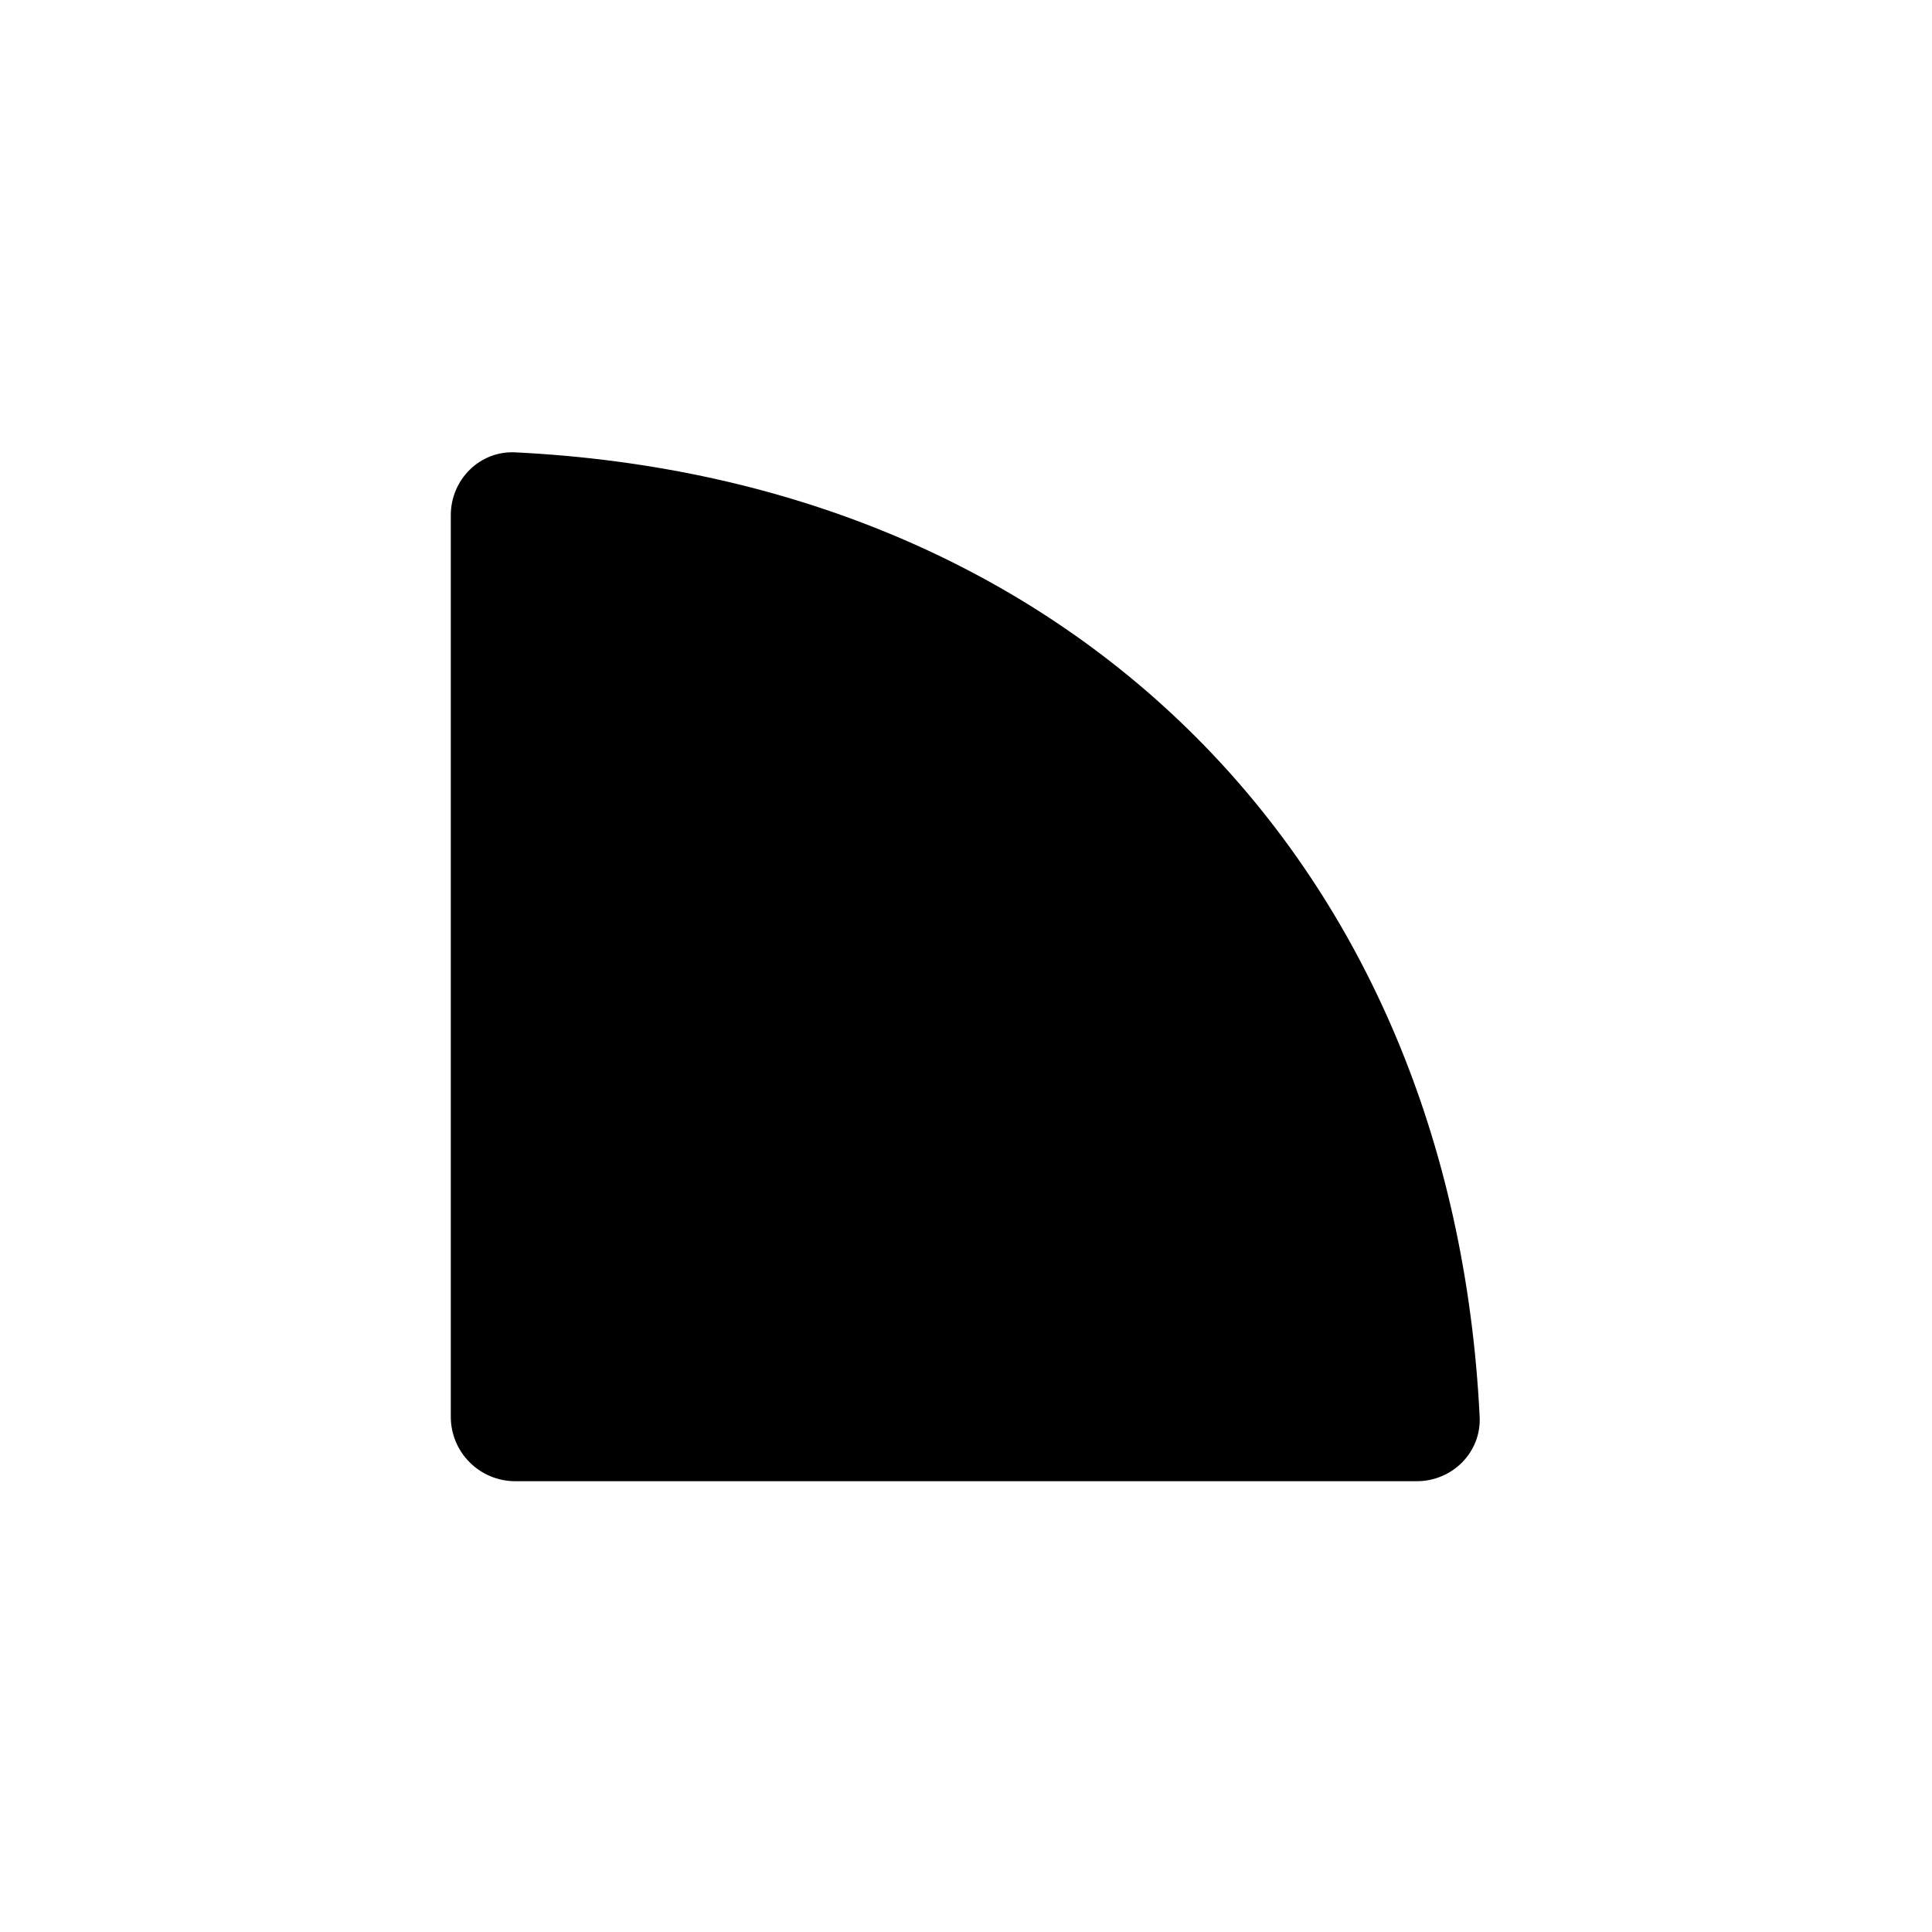
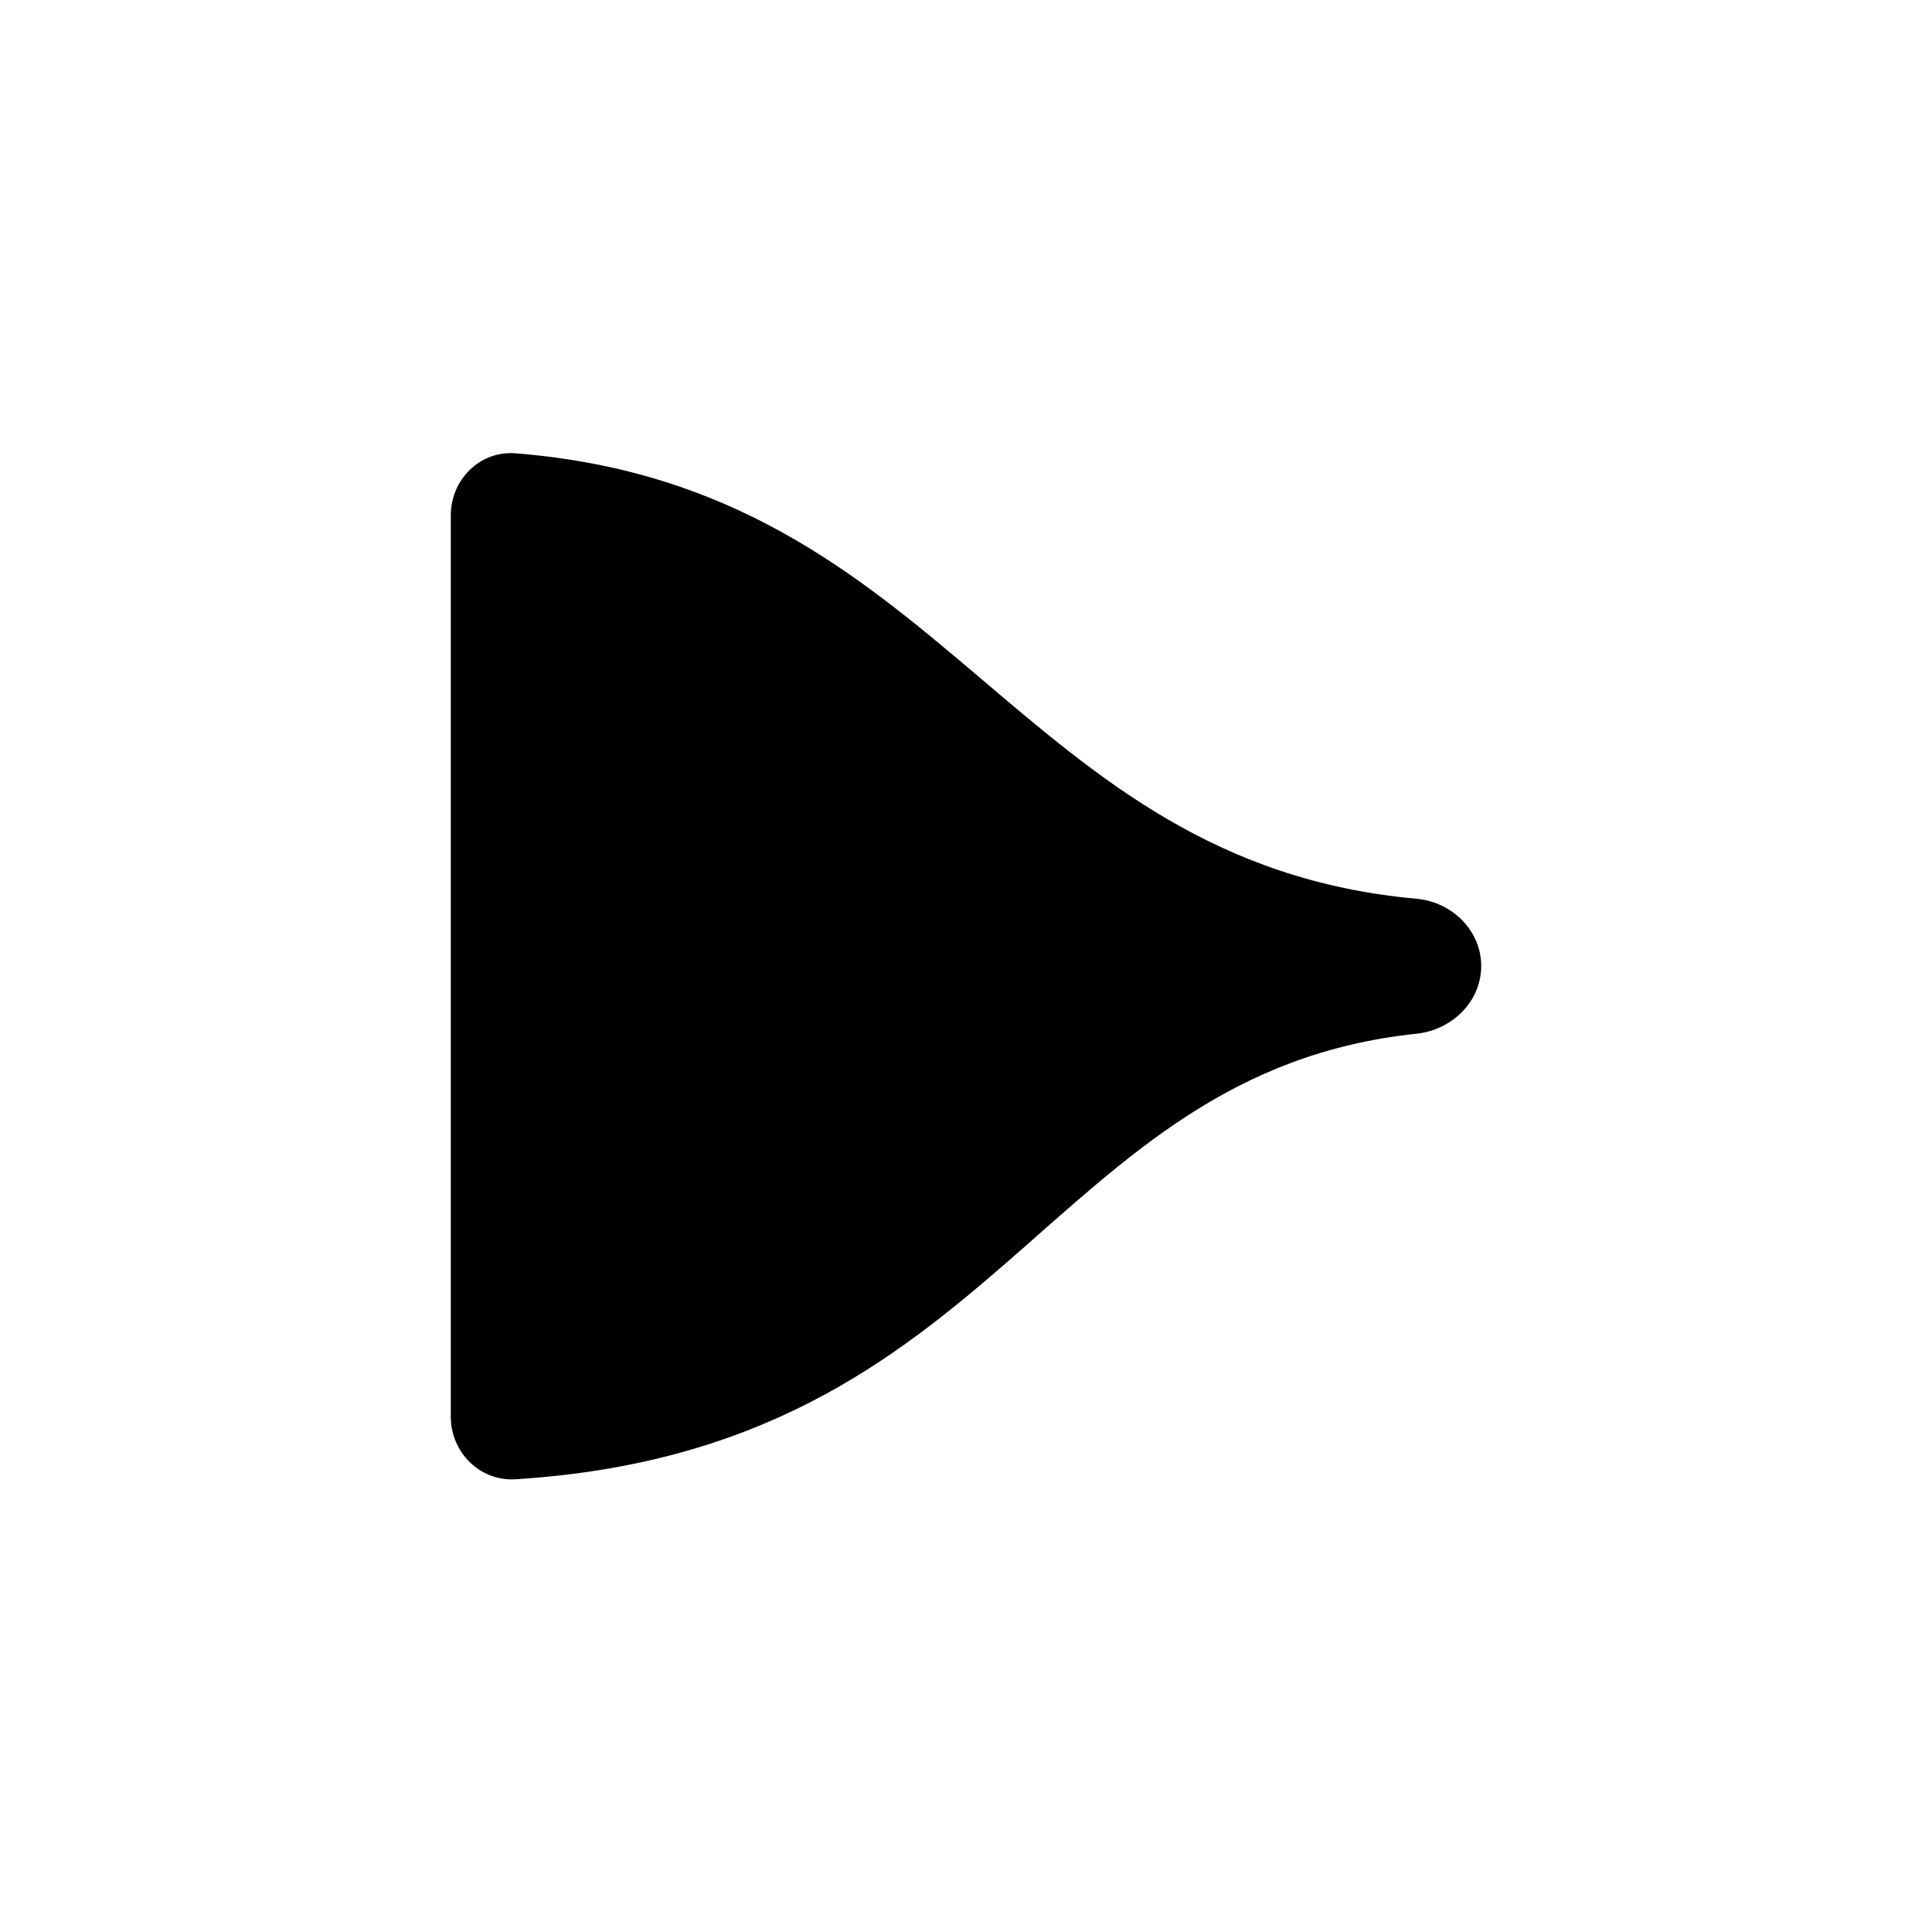
<svg xmlns="http://www.w3.org/2000/svg" width="30" height="30" viewBox="0 0 30 30" fill="none">
-   <path d="M8.001 7.024C16.624 7.449 22.551 13.376 22.976 21.999C23.003 22.551 22.552 23 22 23H8C7.448 23 7 22.552 7 22V8C7 7.448 7.449 6.997 8.001 7.024Z" fill="black" />
+   <path d="M21.997 13.956C15.737 13.391 14.714 7.569 8.004 7.039C7.453 6.995 7 7.448 7 8V22C7 22.552 7.452 23.004 8.004 22.97C15.593 22.496 16.222 16.659 21.998 16.051C22.547 15.993 23 15.552 23 15C23 14.448 22.547 14.006 21.997 13.956Z" fill="black" />
</svg>
